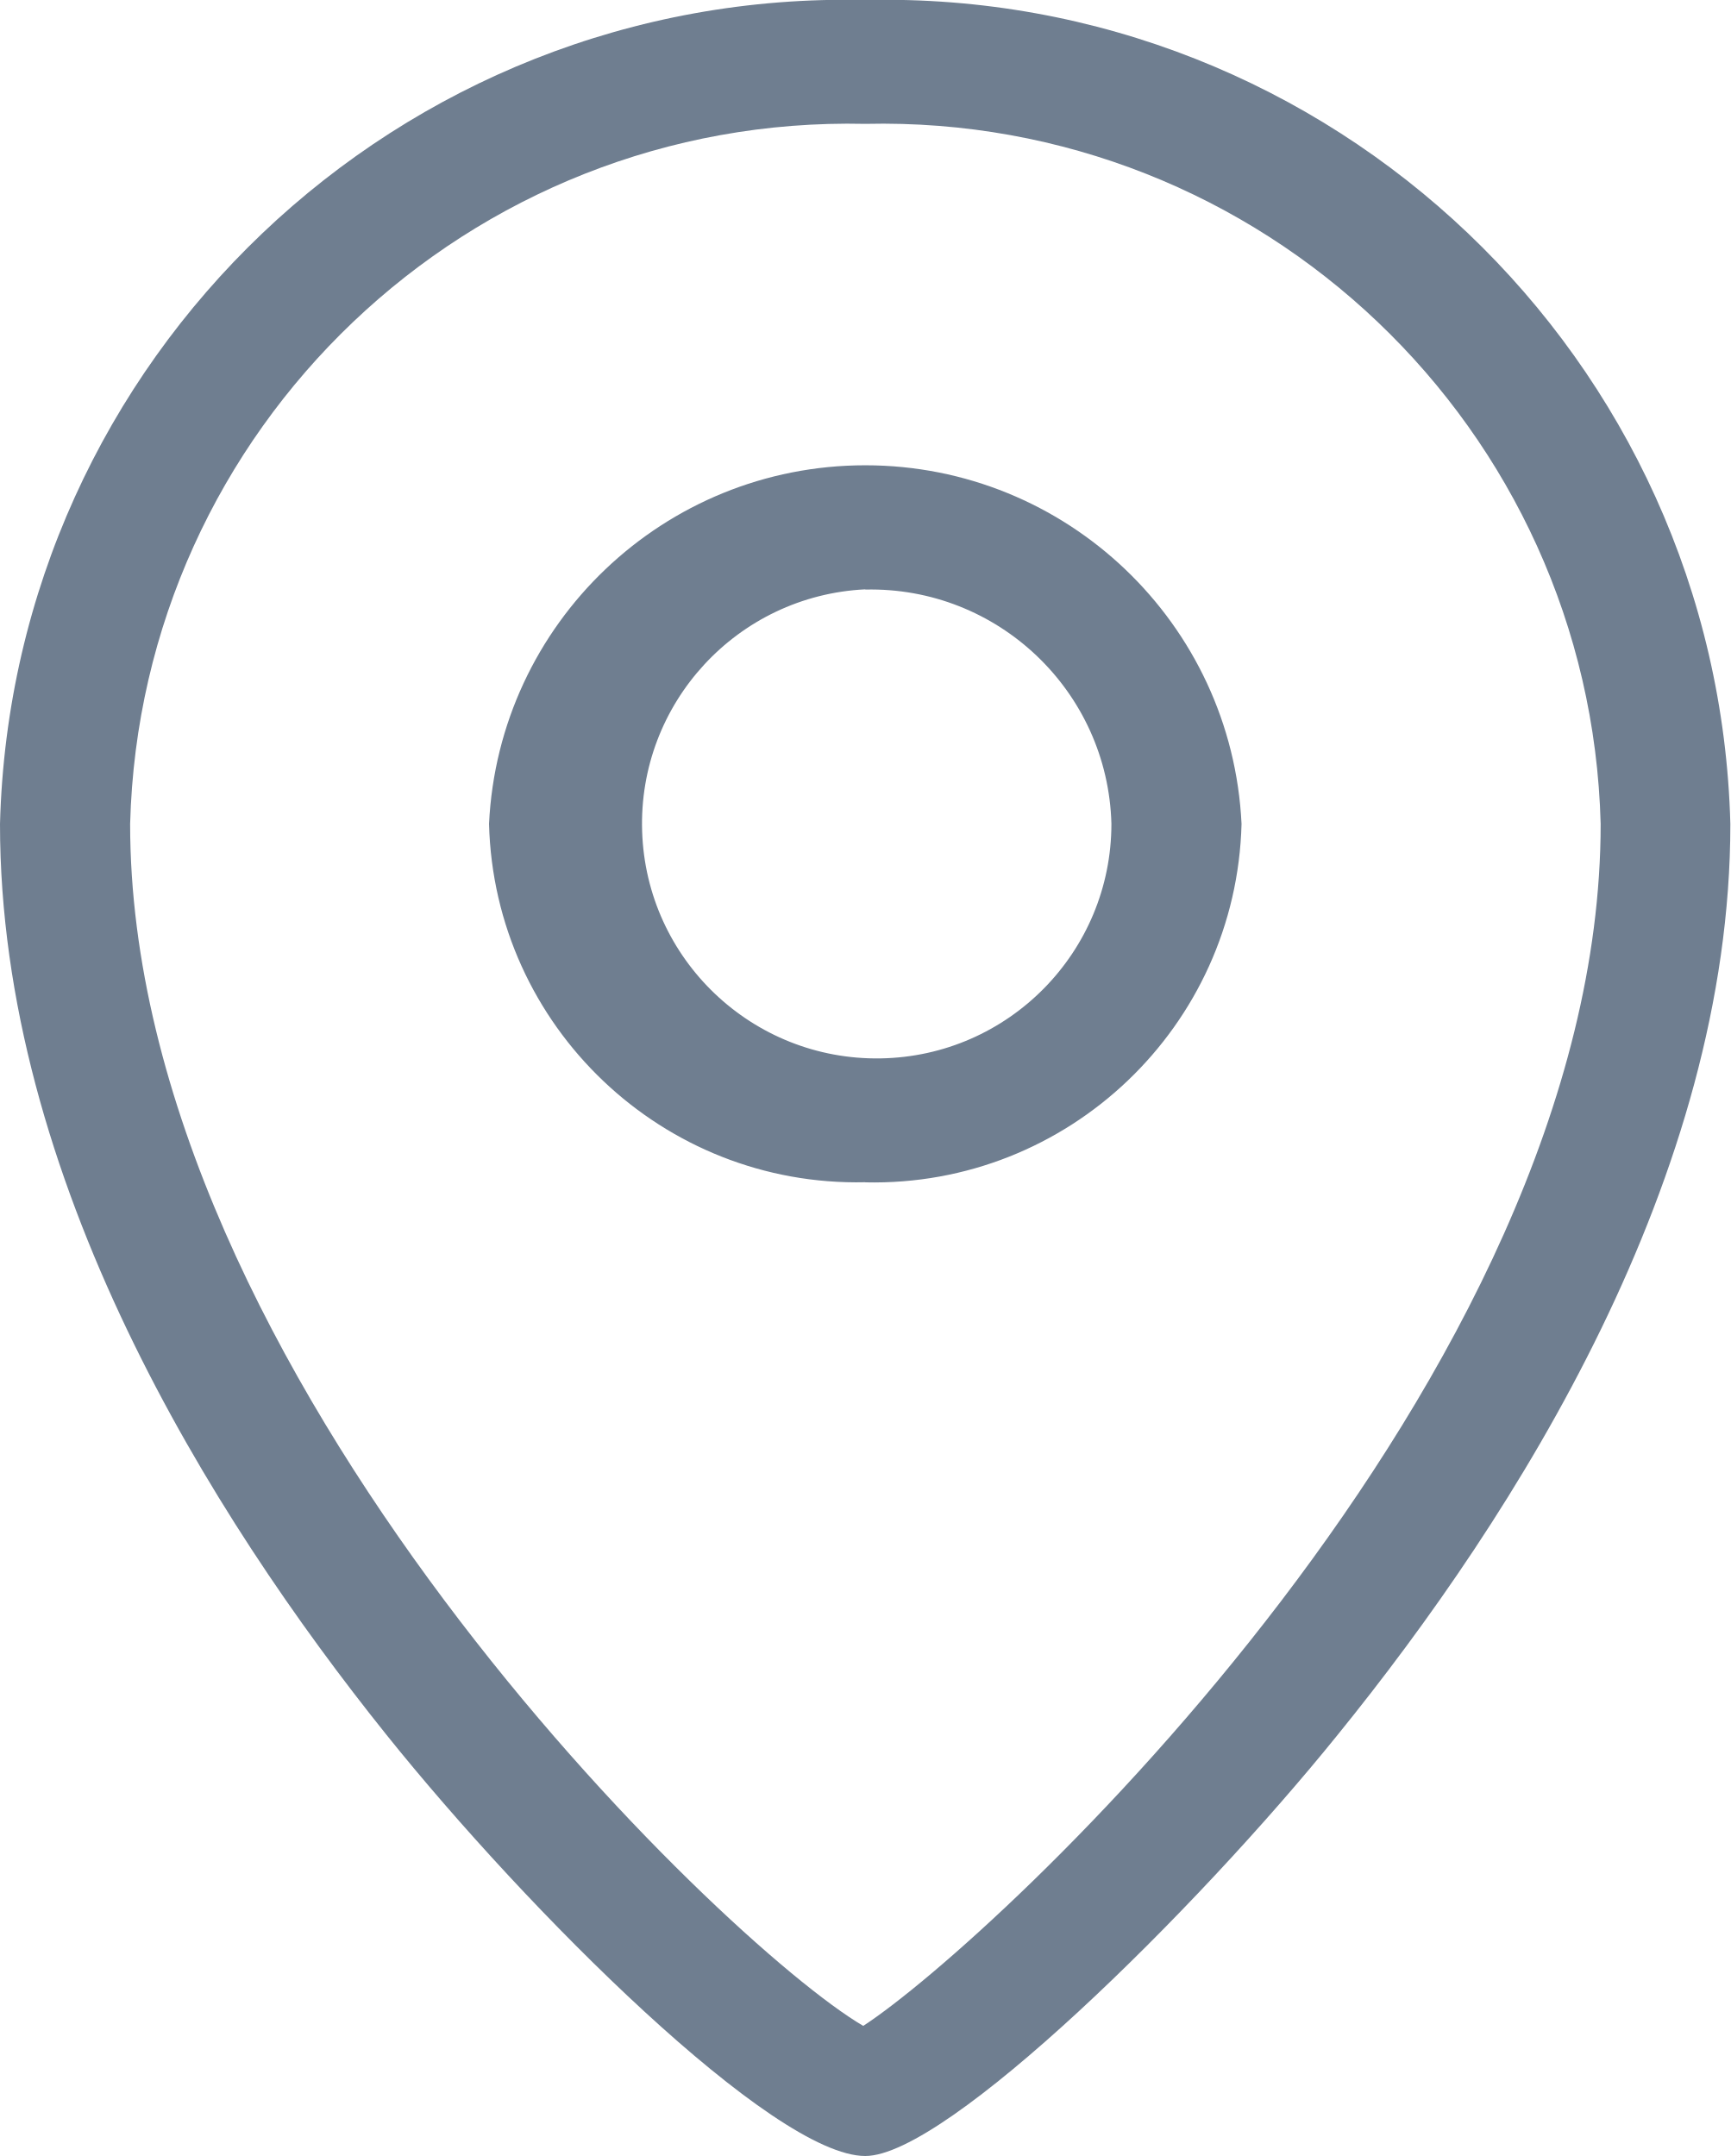
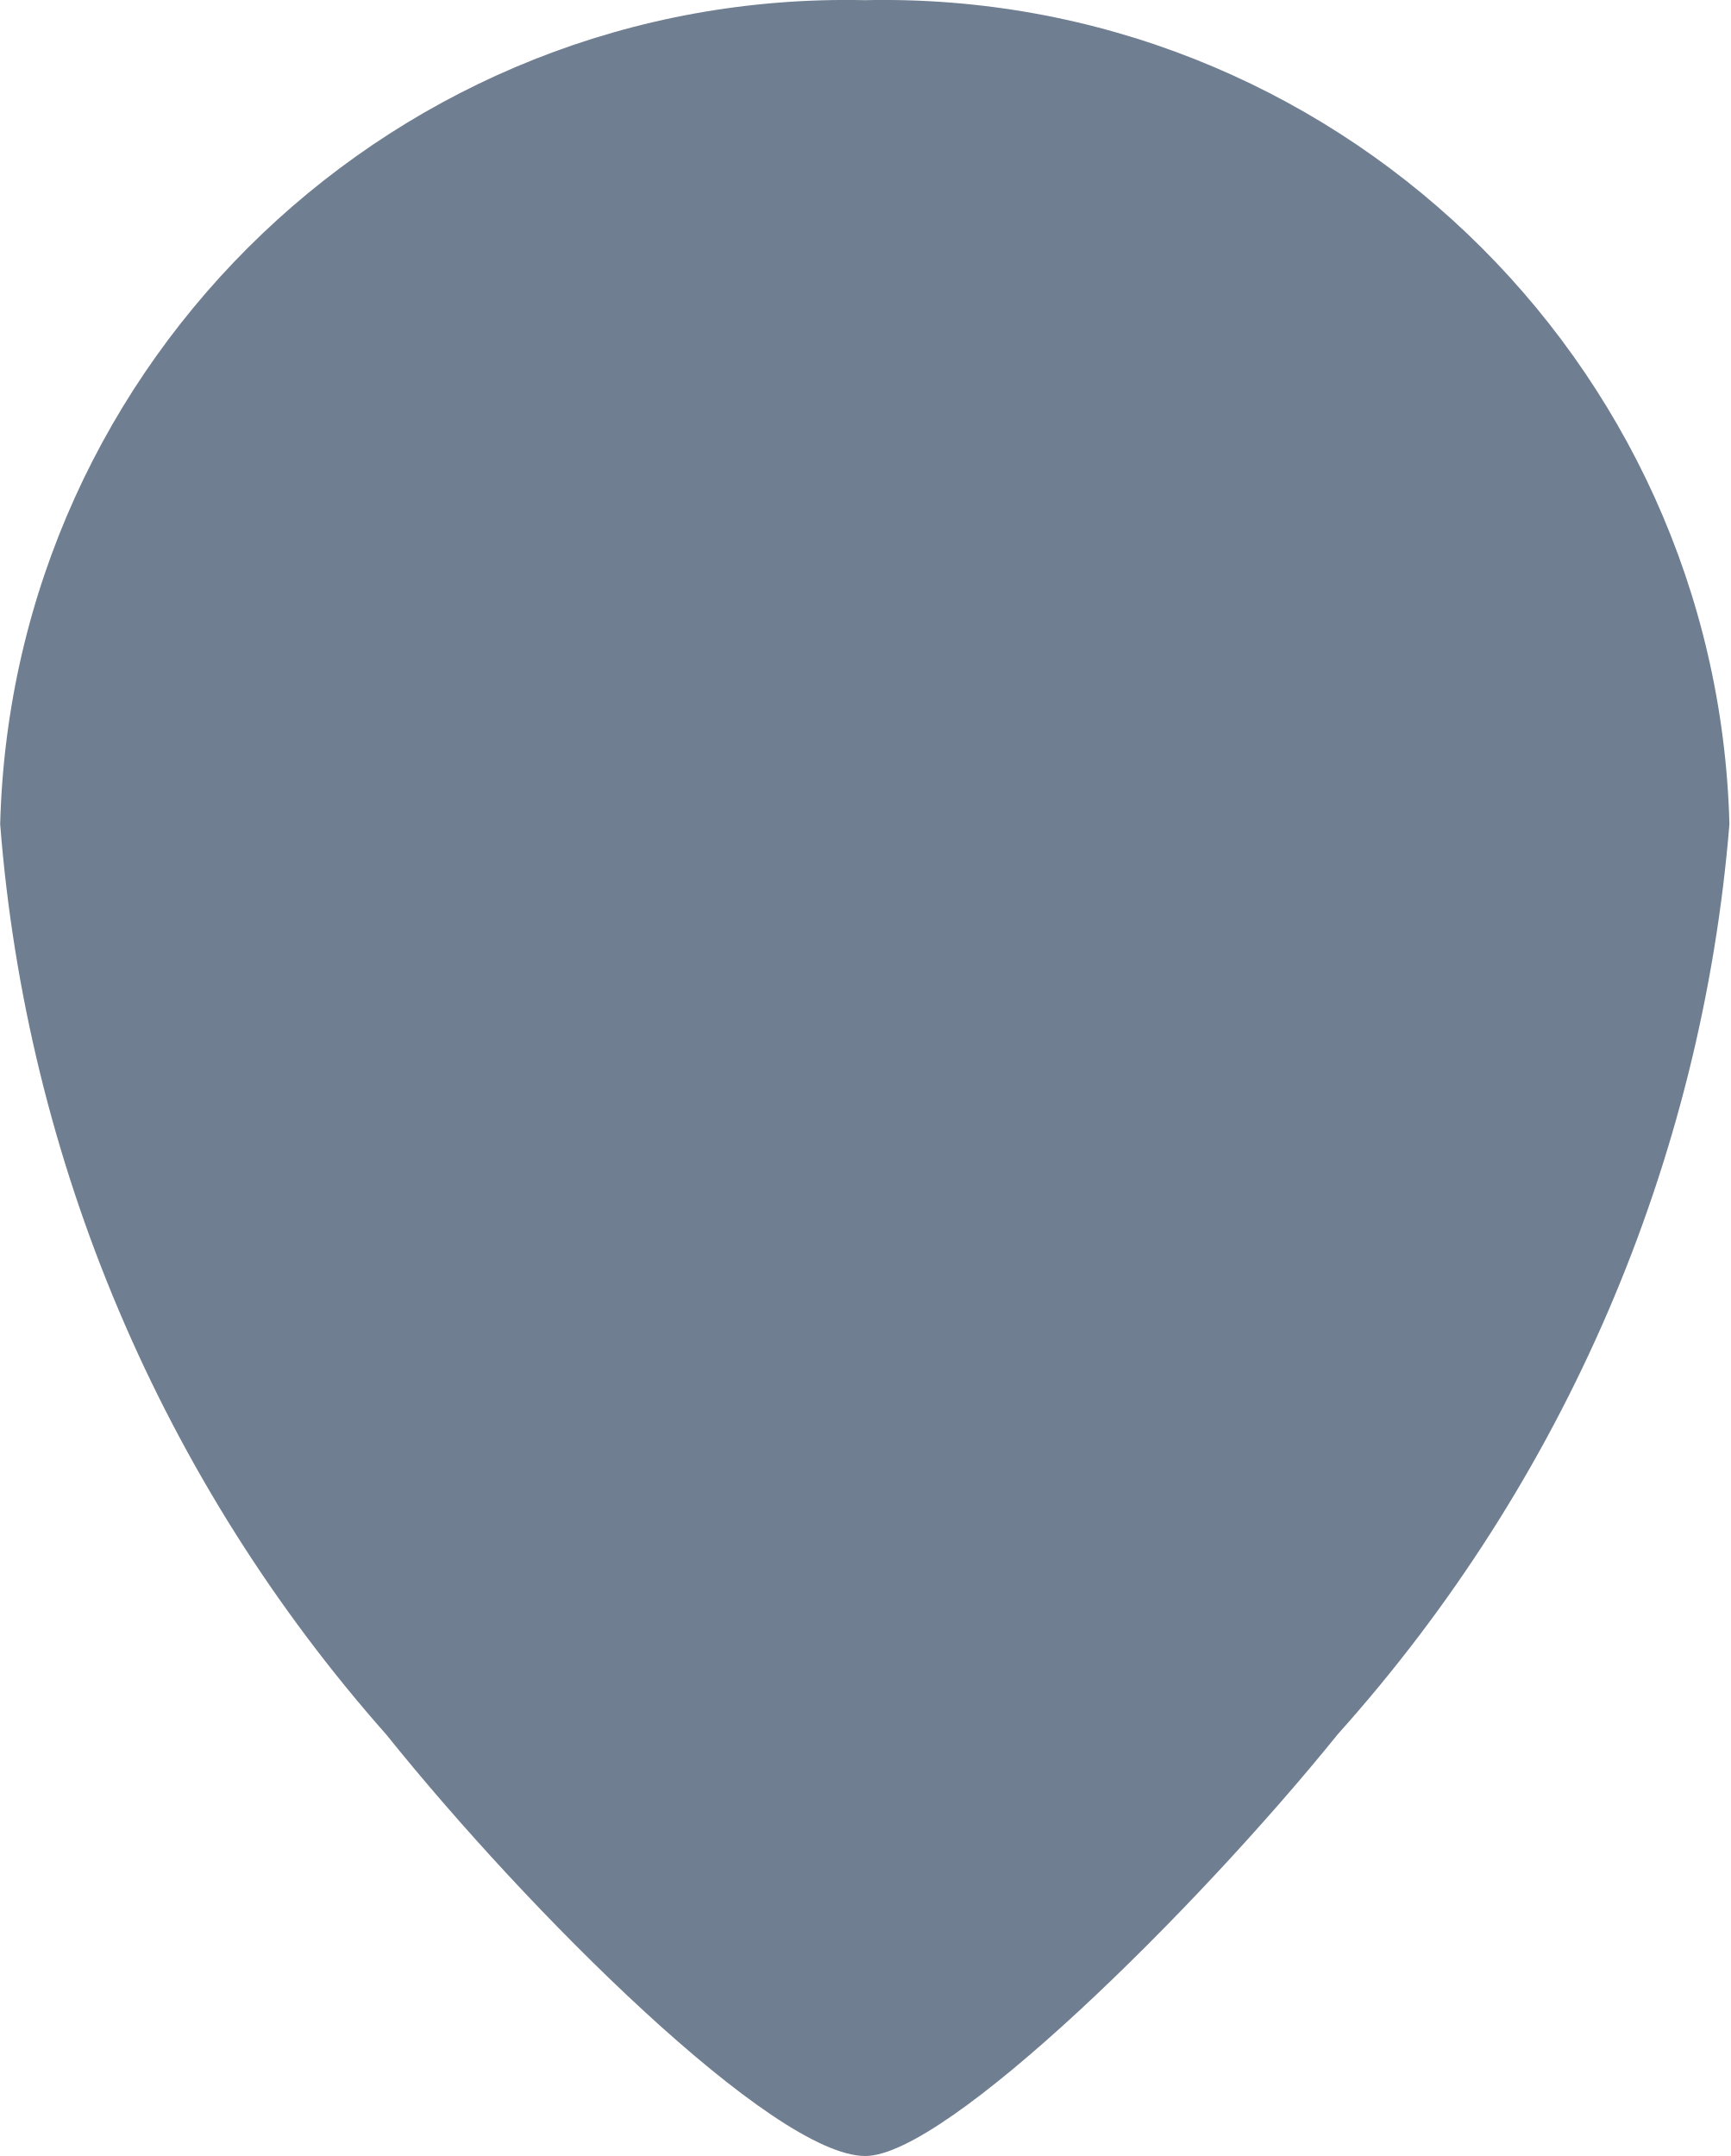
- <svg xmlns="http://www.w3.org/2000/svg" width="16.052" height="20" viewBox="0 0 16.052 20">
-   <path id="pin" d="M24.776,26.97c-.853,0-3.128-2.269-4.442-3.908C18.7,21.024,16.75,17.9,16.75,14.614A7.851,7.851,0,0,1,24.776,6.97,7.851,7.851,0,0,1,32.8,14.614c0,3.271-1.981,6.4-3.644,8.451C27.836,24.7,25.529,26.97,24.776,26.97Zm0-18.851a6.67,6.67,0,0,0-6.819,6.494c0,5.094,5.5,10.388,6.8,11.15,1.216-.792,6.84-6,6.84-11.15A6.67,6.67,0,0,0,24.776,8.119Zm0,9.818a3.414,3.414,0,0,1-3.49-3.324,3.494,3.494,0,0,1,6.98,0A3.414,3.414,0,0,1,24.776,17.938Zm0-5.5a2.177,2.177,0,1,0,2.283,2.174A2.233,2.233,0,0,0,24.776,12.439Z" transform="translate(-16.75 -6.97)" fill="#6f7e90" />
+ <svg xmlns="http://www.w3.org/2000/svg" width="10.008" height="12.469" viewBox="0 0 10.008 12.469">
+   <path id="pin" d="M21.754,19.439c-.532,0-1.95-1.415-2.769-2.436a9,9,0,0,1-2.234-5.267,4.895,4.895,0,0,1,5-4.765,4.895,4.895,0,0,1,5,4.765A8.981,8.981,0,0,1,24.486,17C23.662,18.021,22.223,19.439,21.754,19.439Z" transform="translate(-16.75 -6.97)" fill="#6f7e90" />
</svg>
